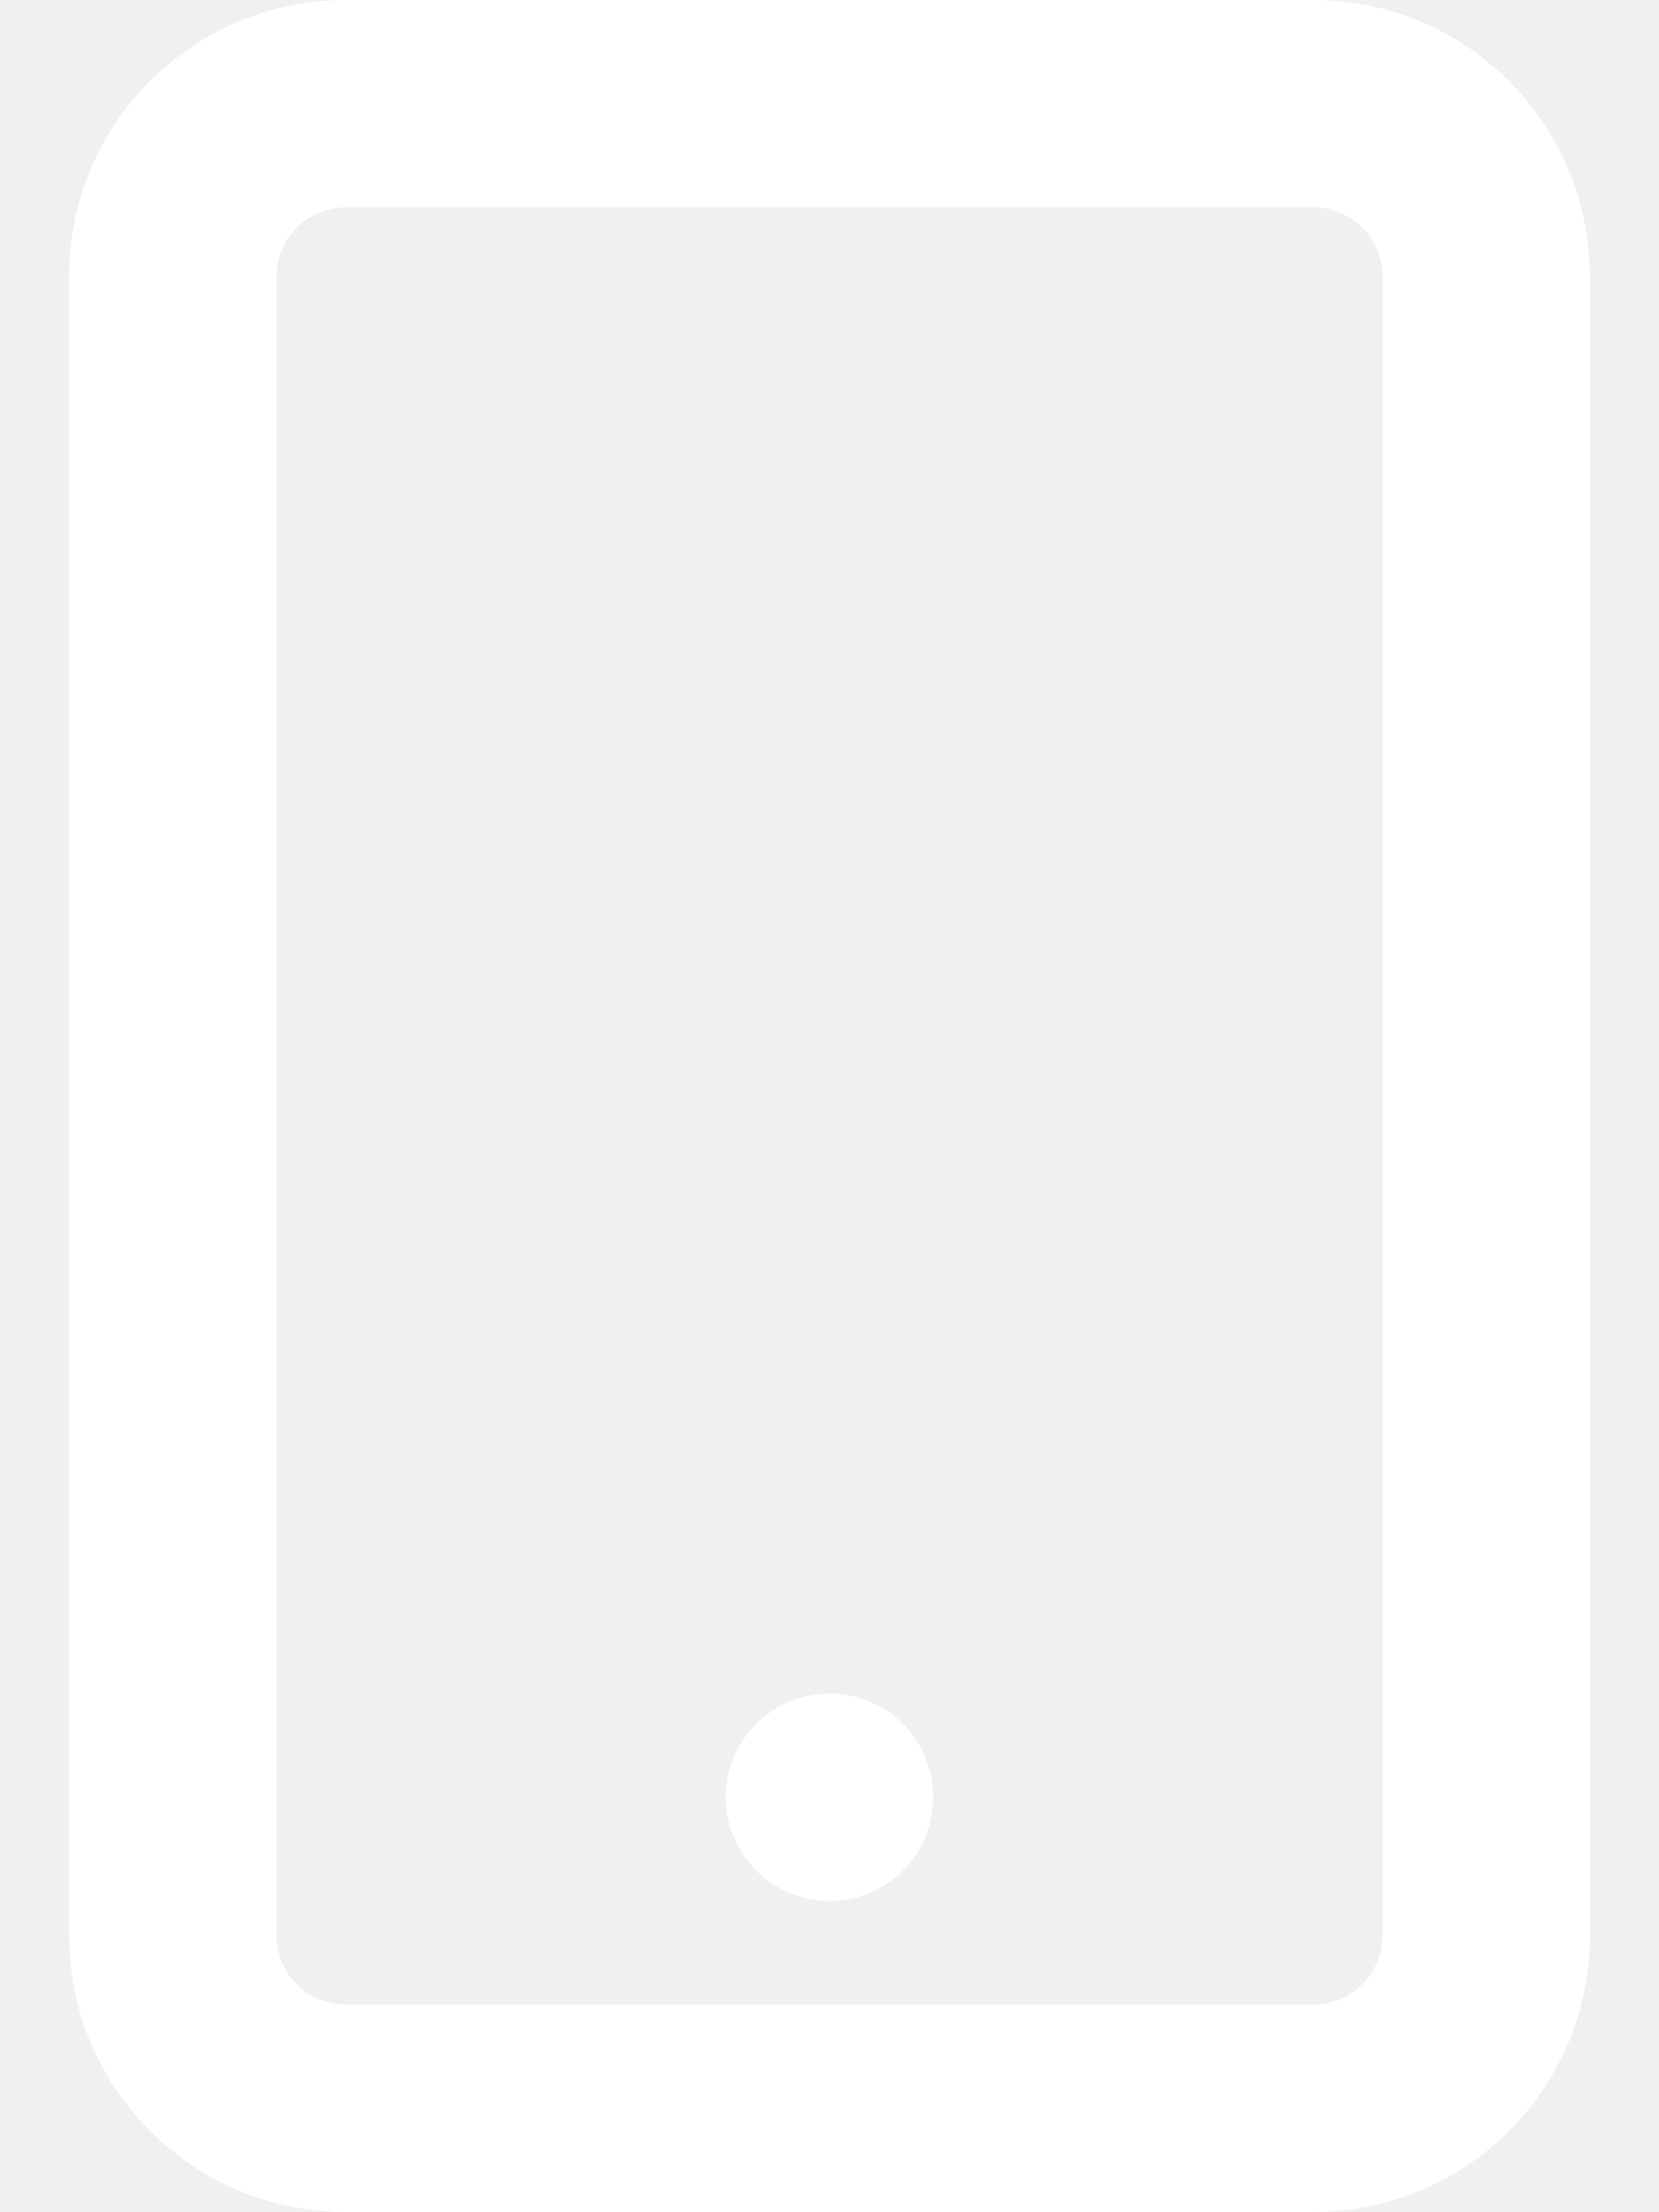
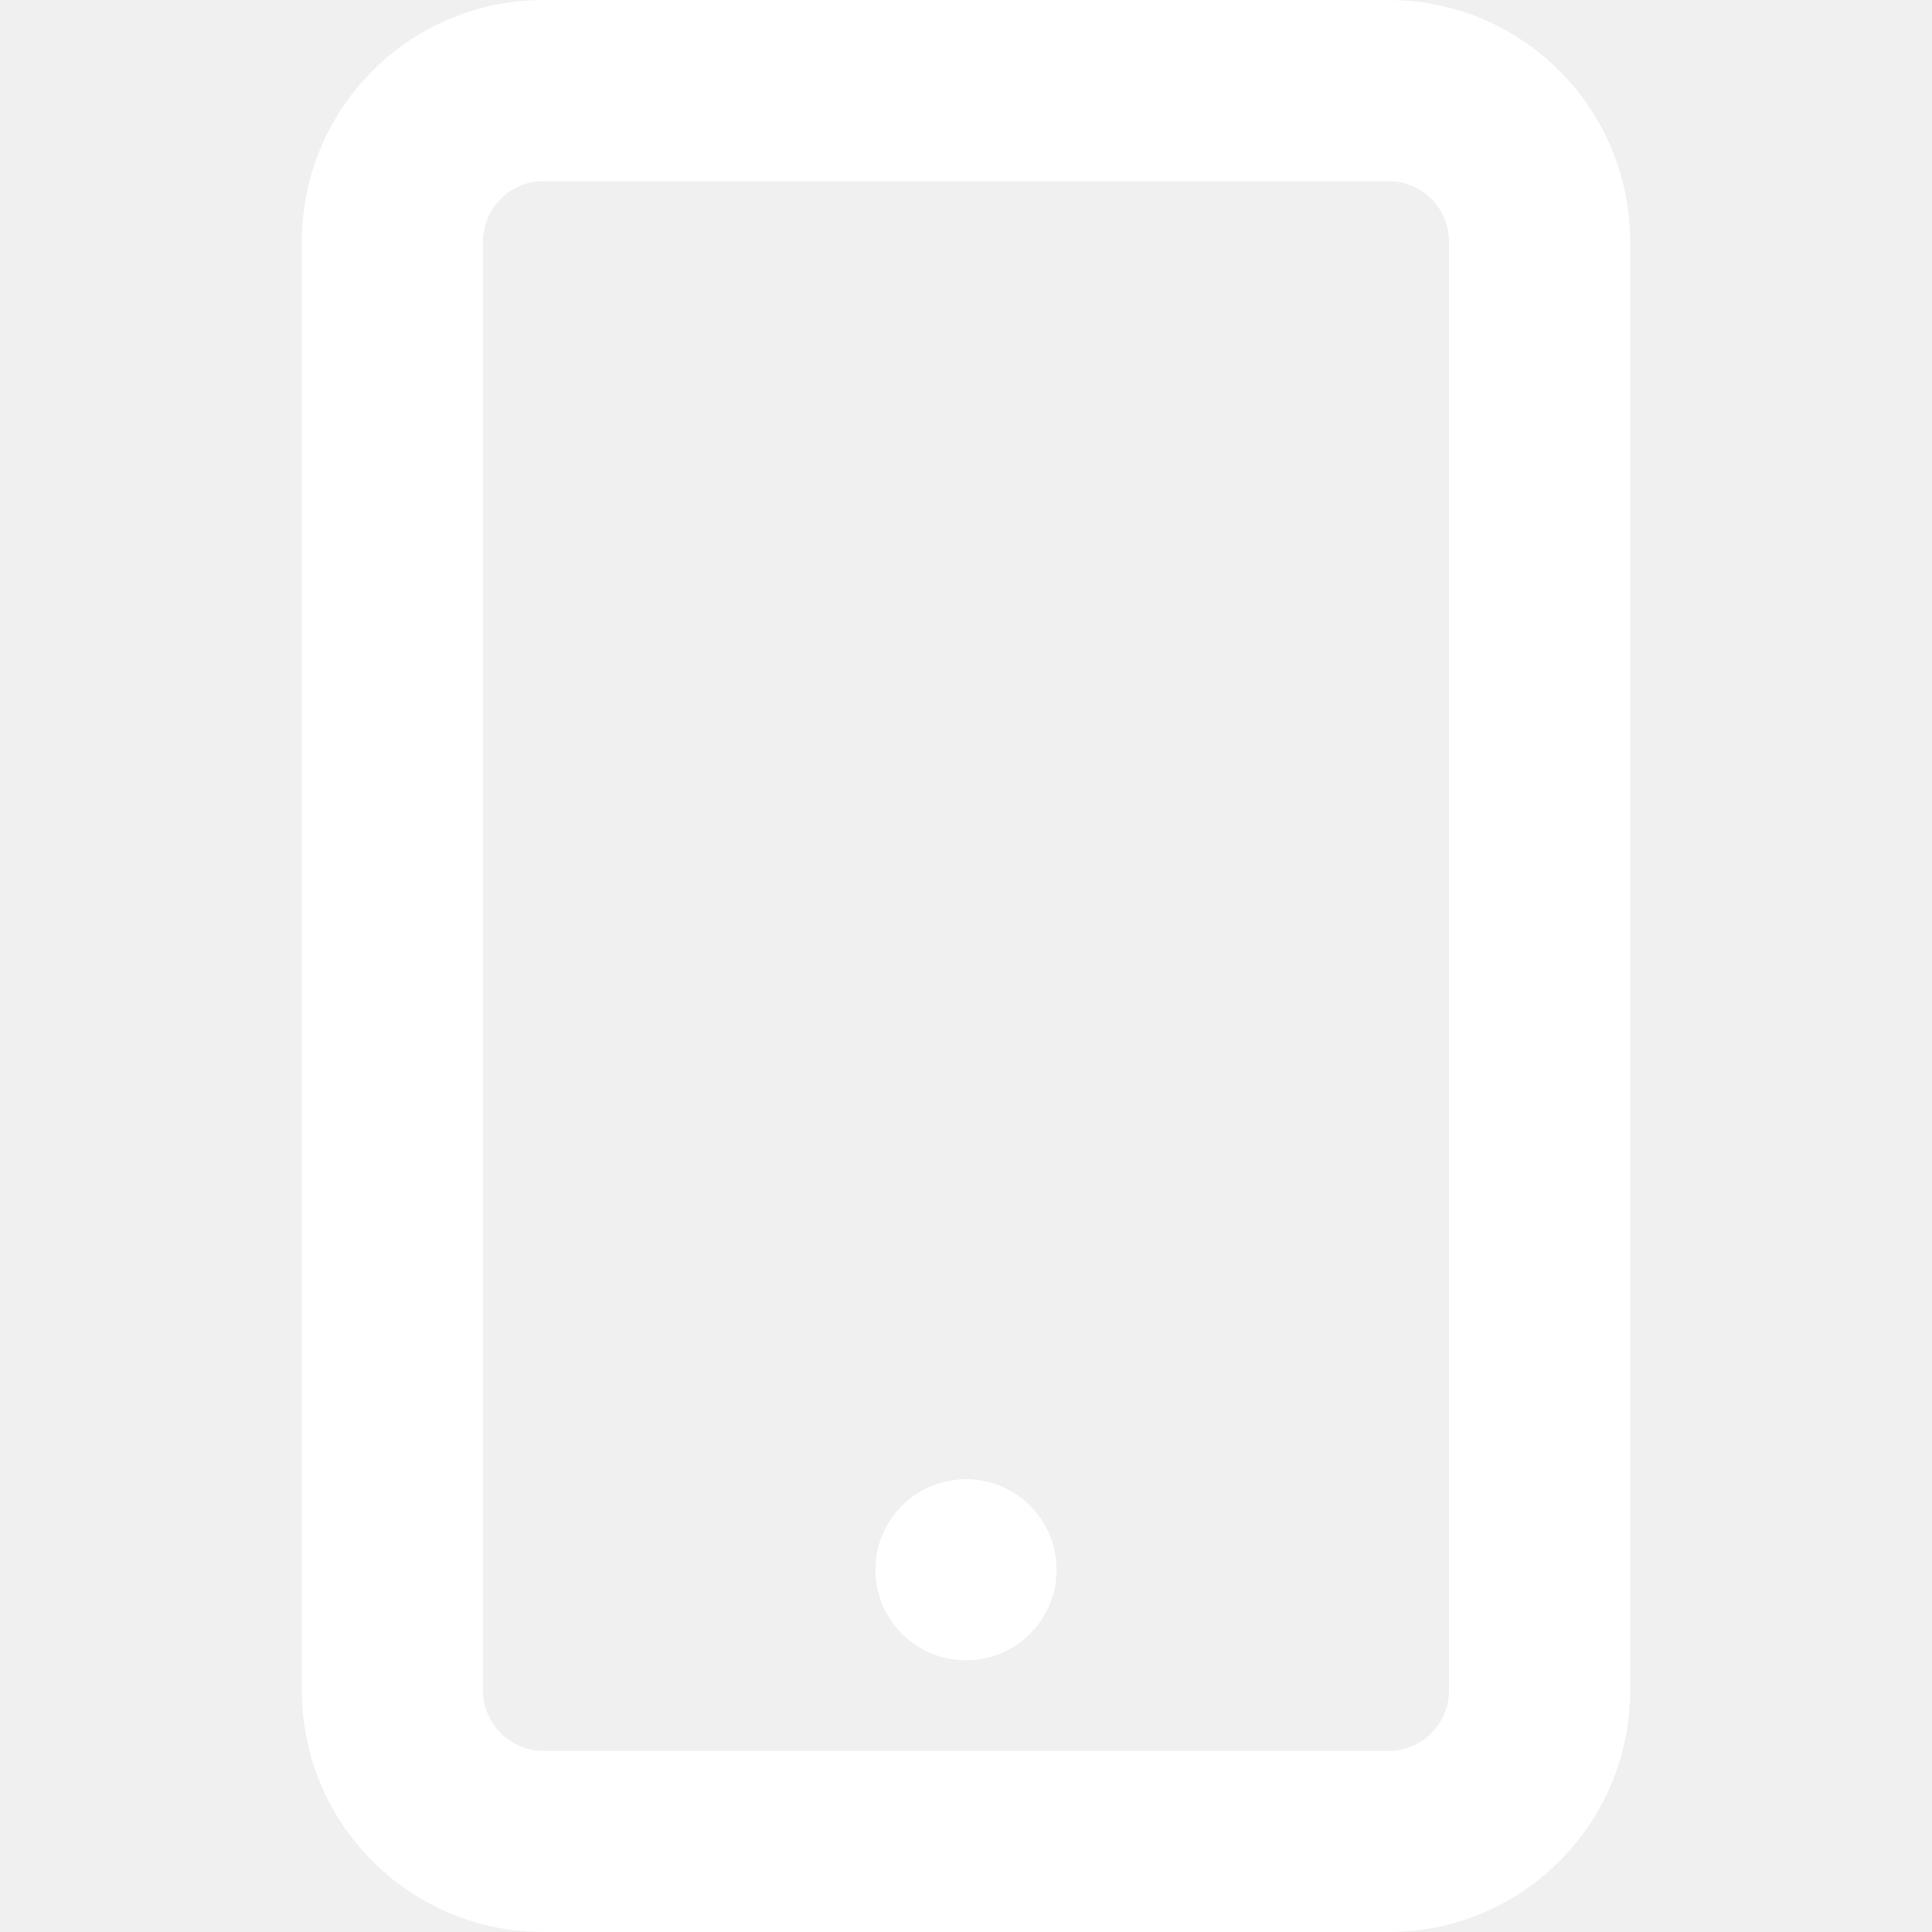
- <svg xmlns="http://www.w3.org/2000/svg" viewBox="0 0 384 512">
+ <svg xmlns="http://www.w3.org/2000/svg" viewBox="0 0 384 512" width="48" height="48">
  <path fill="#fff" d="M304 0h-224c-35.35 0-64 28.65-64 64v384c0 35.35 28.65 64 64 64h224c35.35 0 64-28.65 64-64V64C368 28.65 339.3 0 304 0zM320 448c0 8.822-7.178 16-16 16h-224C71.18 464 64 456.8 64 448V64c0-8.822 7.178-16 16-16h224C312.8 48 320 55.18 320 64V448zM192 392c-13.25 0-24 10.74-24 24c0 13.25 10.75 24 24 24s24-10.75 24-24C216 402.7 205.3 392 192 392z" />
</svg>
